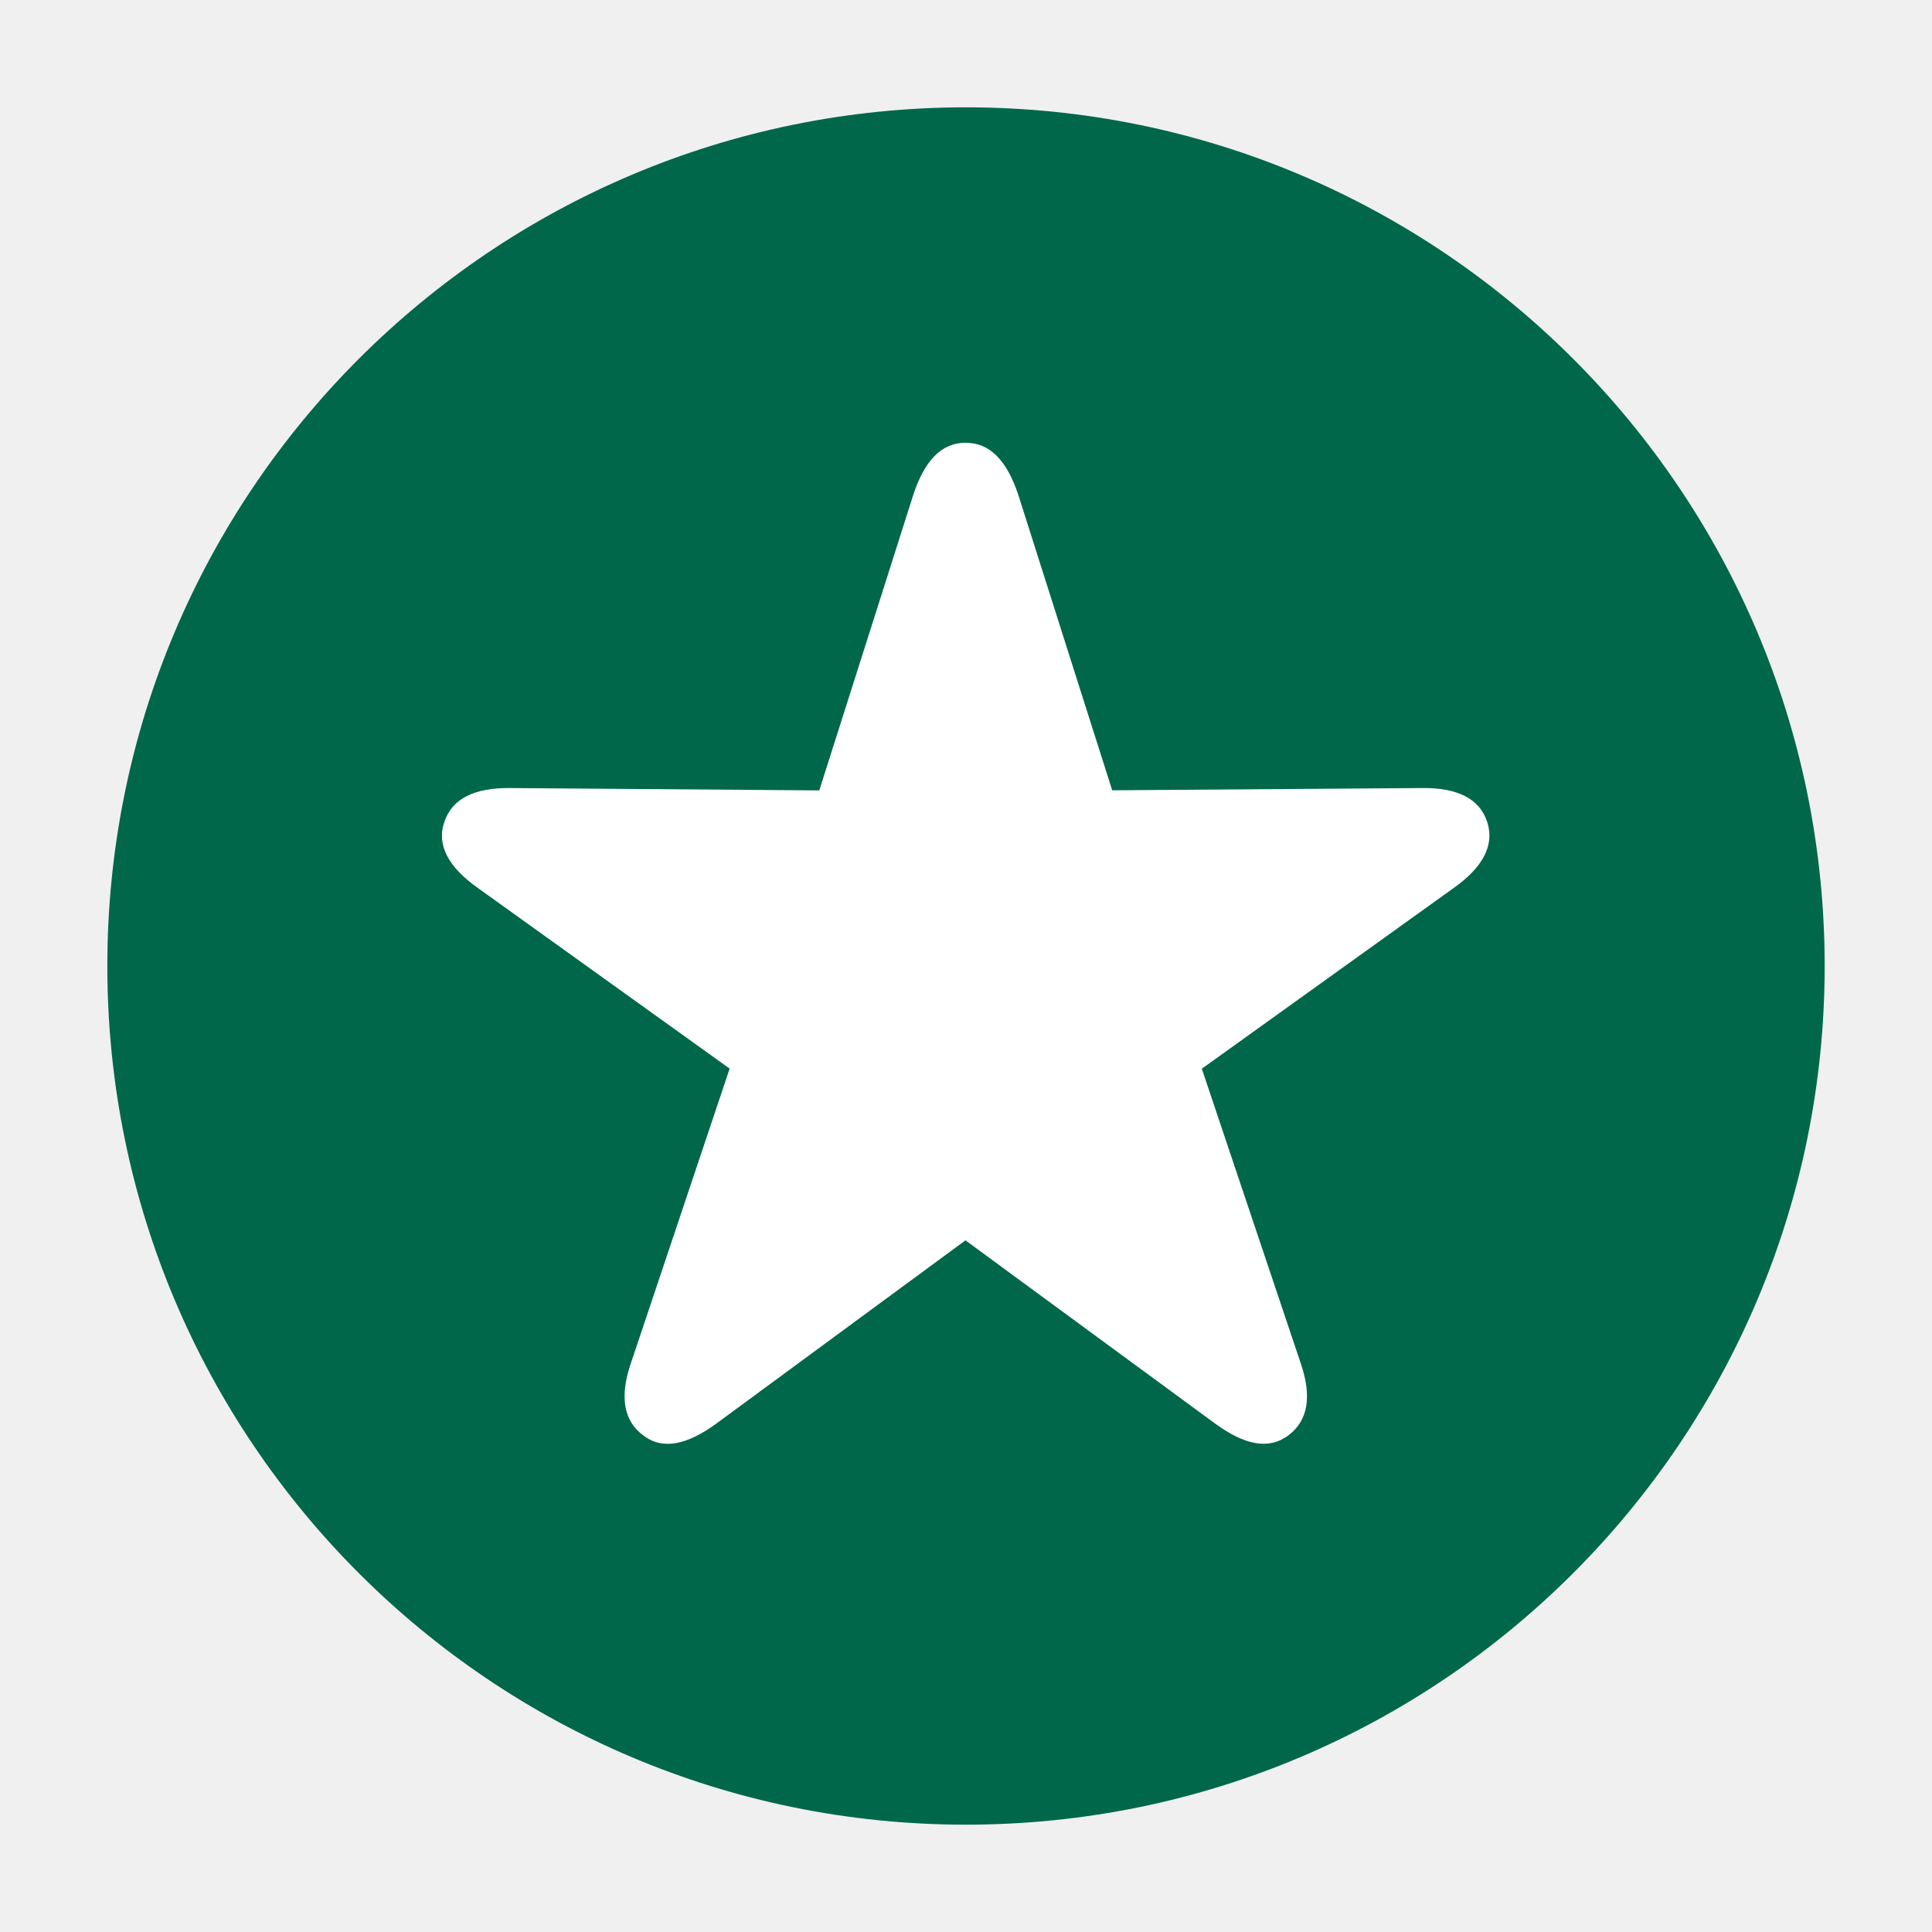
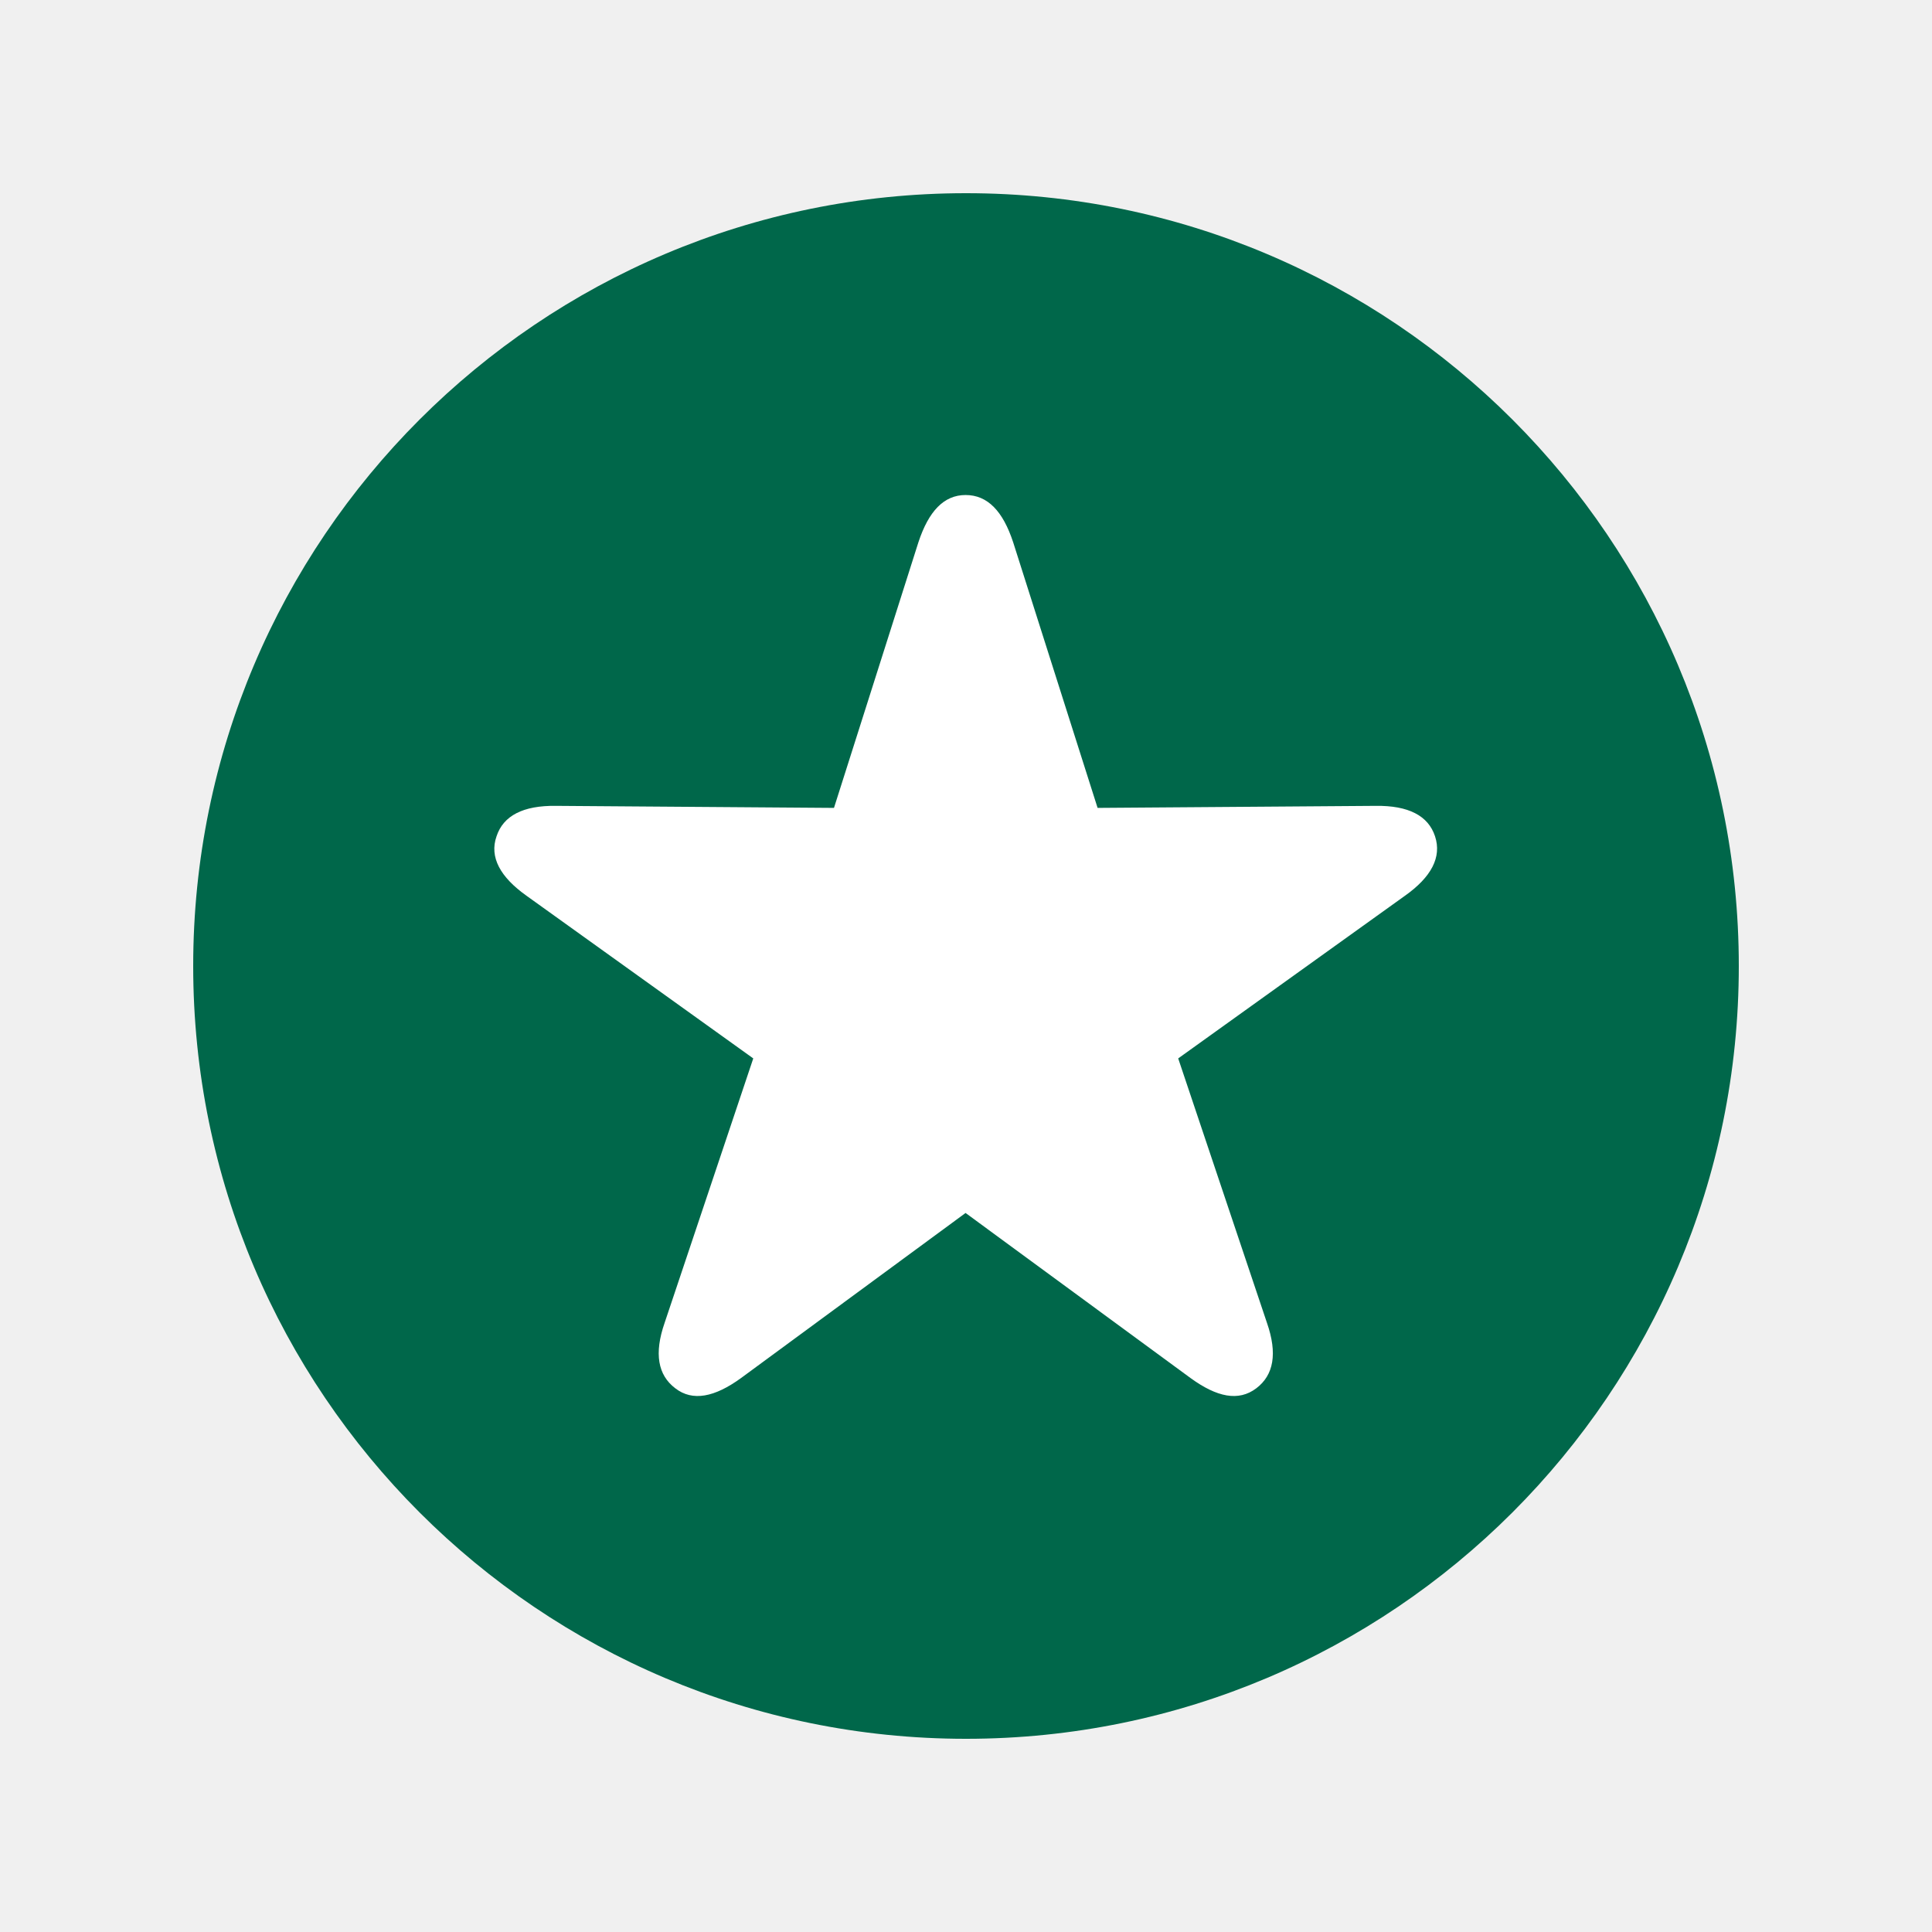
<svg xmlns="http://www.w3.org/2000/svg" width="18" height="18" viewBox="0 0 18 18" fill="none">
-   <path d="M9 15A6 6 0 1 0 9 3a6 6 0 0 0 0 12" fill="#fff" />
-   <path d="M9 17A8 8 0 1 0 9 1a8 8 0 0 0 0 16m-2.33-3.734c-.272.197-.5.246-.68.105-.18-.136-.22-.36-.11-.677l.918-2.738-2.346-1.683c-.273-.193-.387-.4-.312-.615q.106-.322.615-.316l2.878.022.875-2.751c.105-.321.263-.488.488-.488.228 0 .386.167.492.488l.874 2.75 2.879-.021q.509-.008.615.316c.07.216-.04.422-.312.615l-2.347 1.684.919 2.737c.11.317.07.54-.11.677-.185.14-.409.092-.681-.105l-2.33-1.71z" fill="#00674A" />
+   <path d="M9 15C12.314 15 15 12.314 15 9C15 5.686 12.314 3 9 3C5.686 3 3 5.686 3 9C3 12.314 5.686 15 9 15Z" fill="#fff" />
+   <path d="M9 16.2C12.976 16.2 16.2 12.976 16.2 9C16.2 5.024 12.976 1.8 9 1.8C5.024 1.8 1.8 5.024 1.8 9C1.8 12.976 5.024 16.2 9 16.2ZM6.904 12.839C6.659 13.017 6.453 13.06 6.291 12.934C6.129 12.811 6.093 12.61 6.192 12.325L7.018 9.861L4.906 8.346C4.661 8.172 4.558 7.986 4.626 7.792C4.689 7.599 4.875 7.504 5.179 7.508L7.77 7.527L8.557 5.051C8.652 4.763 8.794 4.612 8.996 4.612C9.202 4.612 9.344 4.763 9.439 5.051L10.226 7.527L12.817 7.508C13.121 7.504 13.307 7.599 13.37 7.792C13.434 7.986 13.335 8.172 13.089 8.346L10.977 9.861L11.804 12.325C11.903 12.61 11.867 12.811 11.705 12.934C11.539 13.06 11.337 13.017 11.092 12.839L8.996 11.301L6.904 12.839Z" fill="#00674A" />
</svg>
